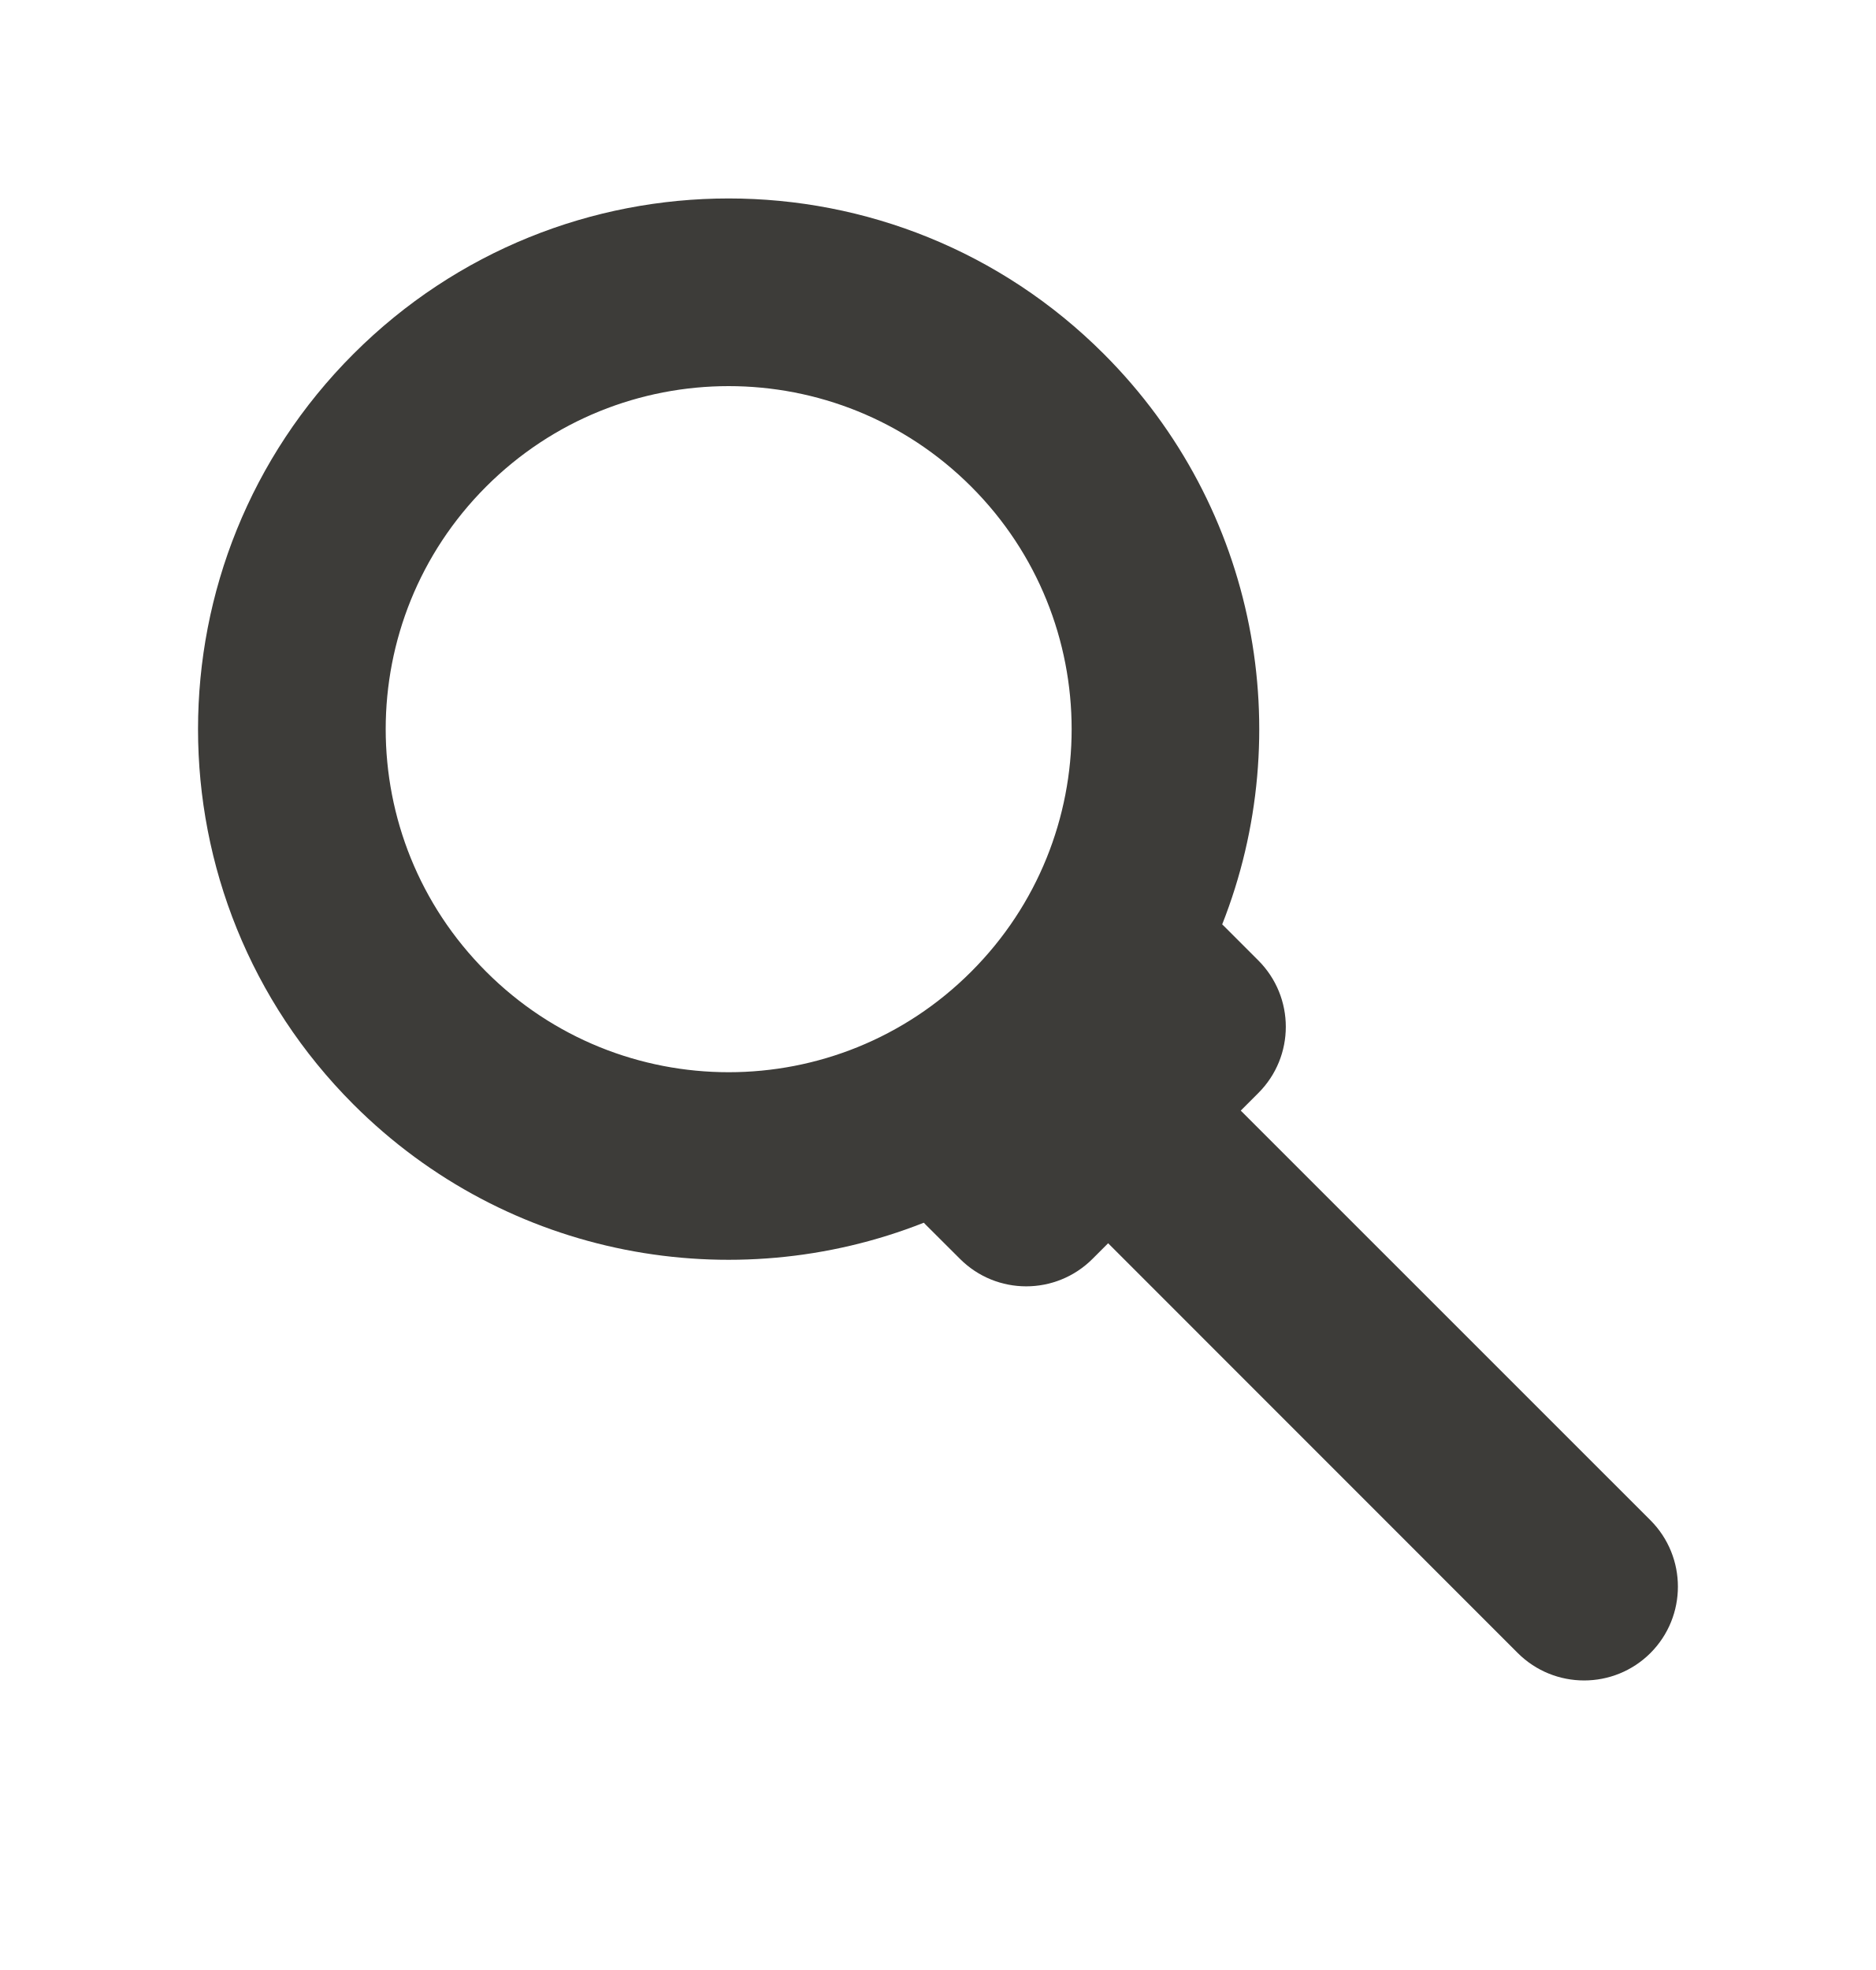
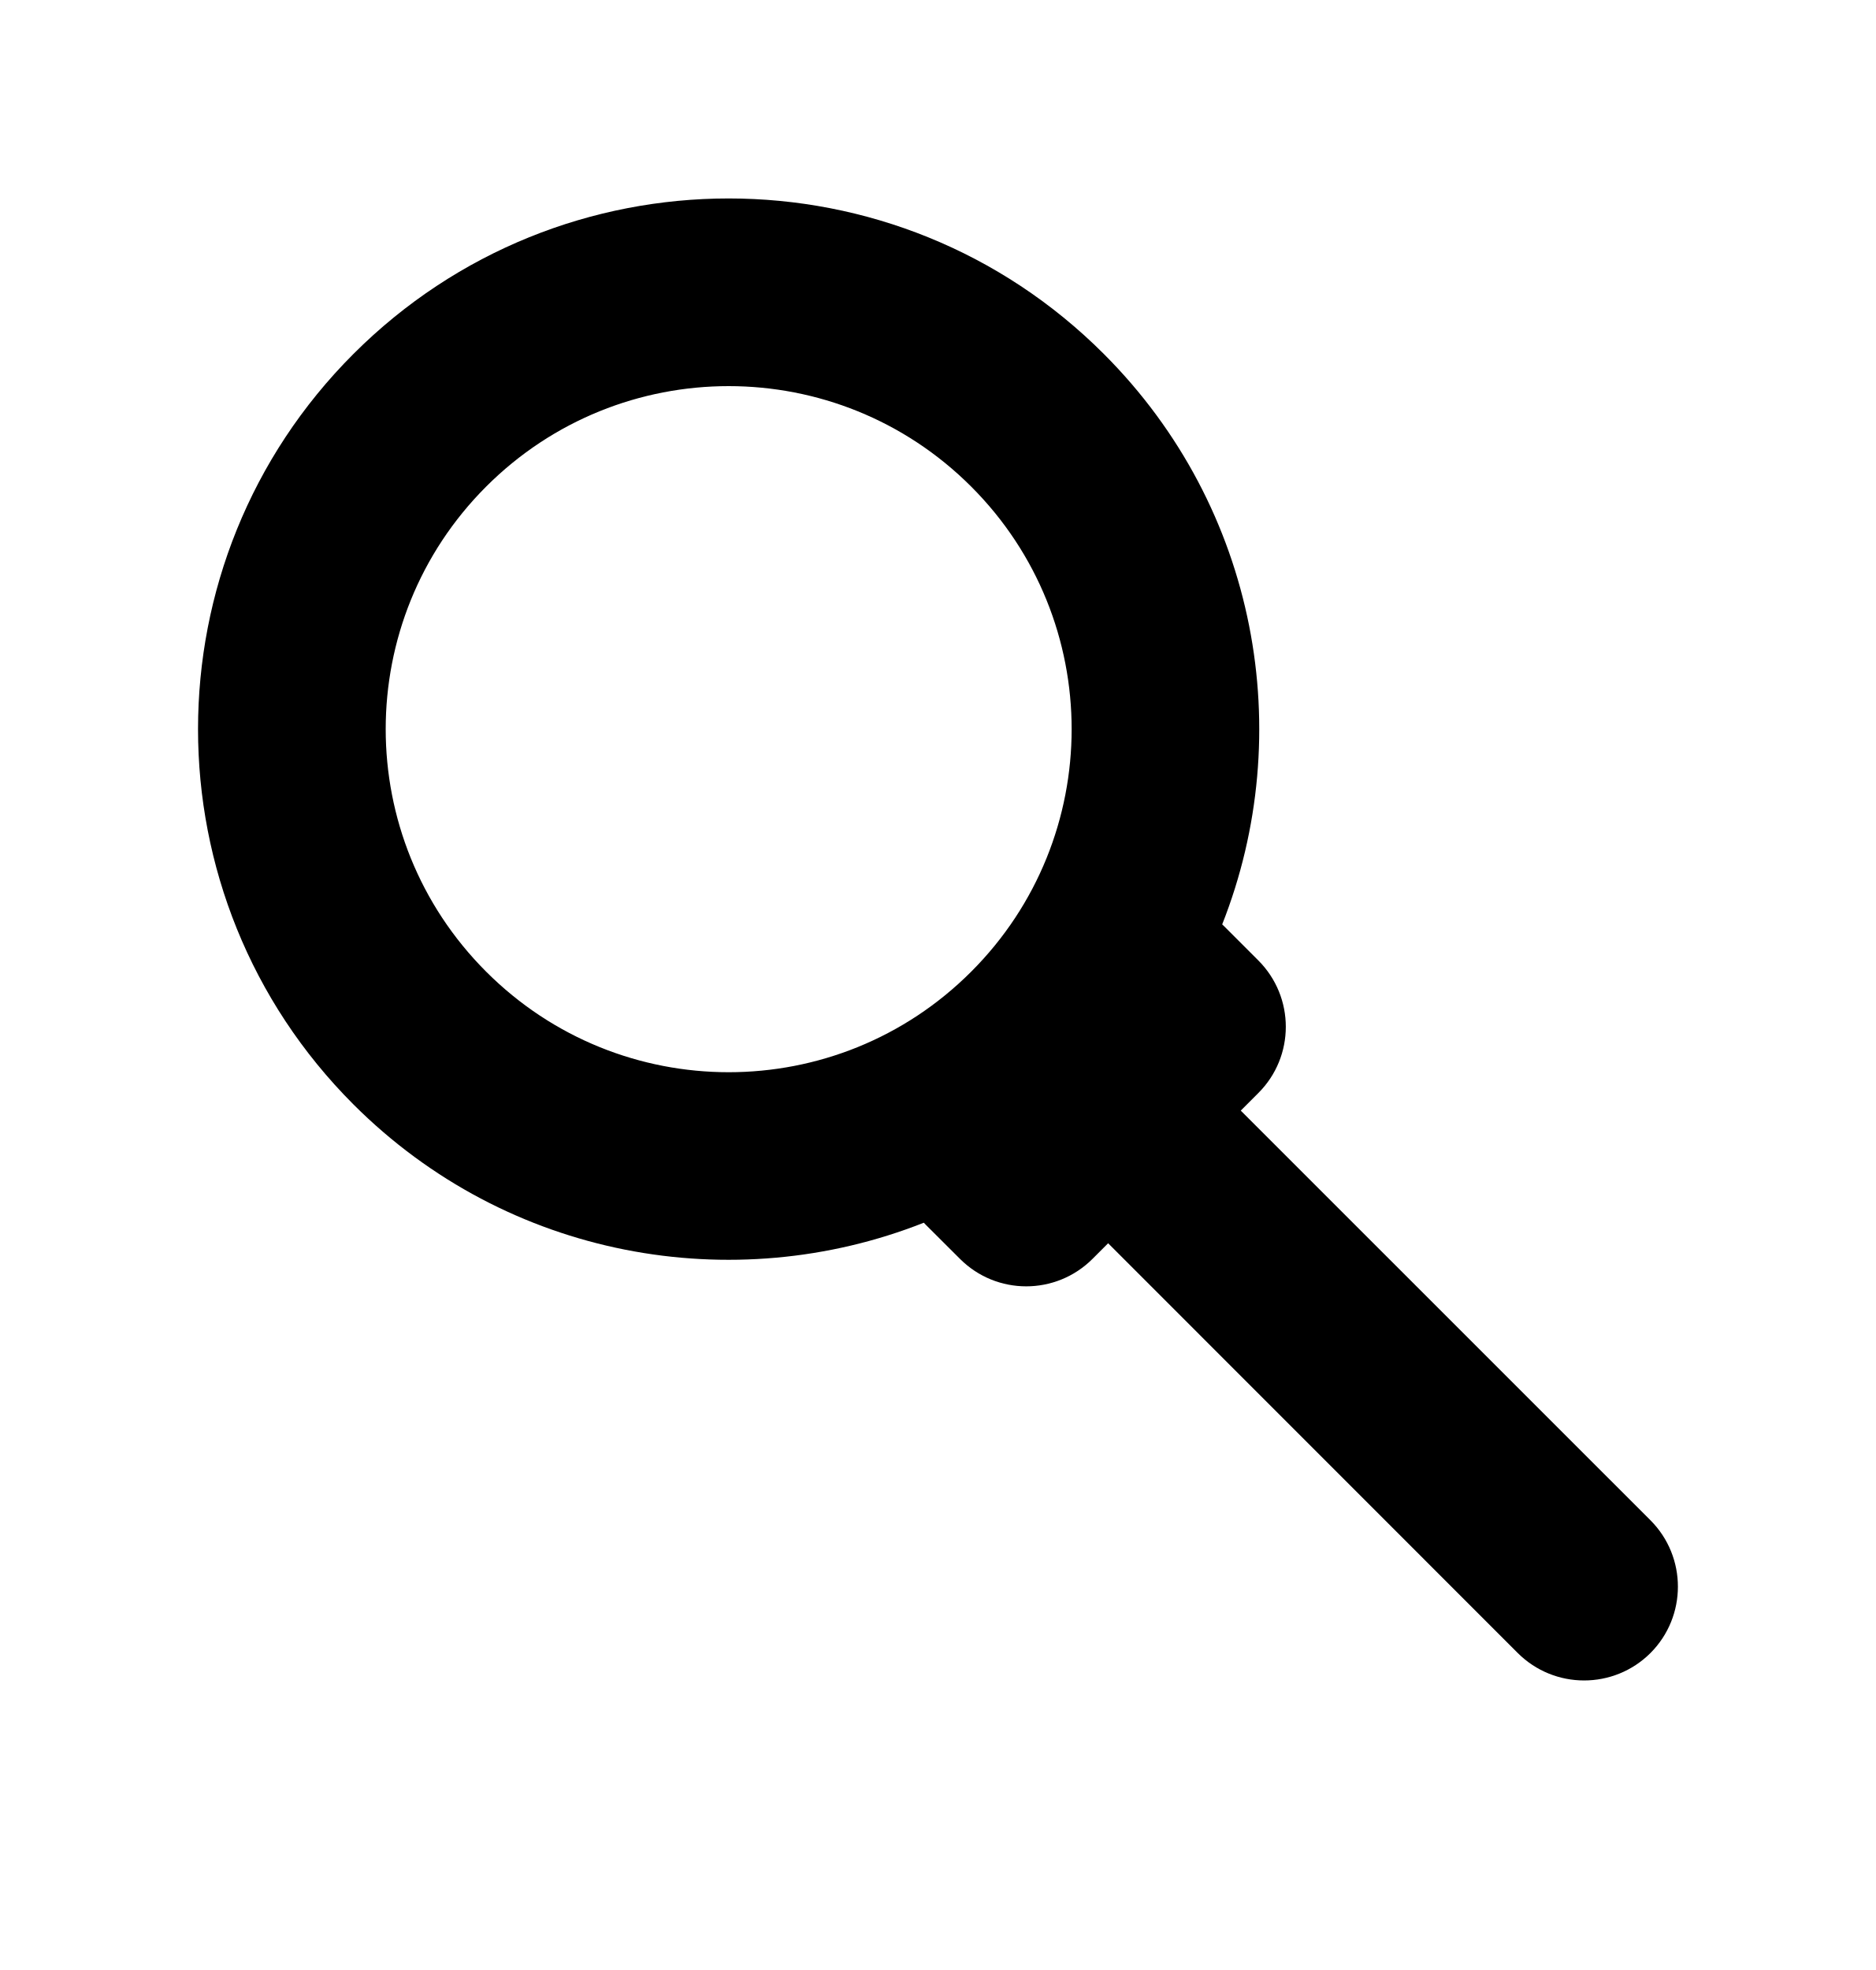
<svg xmlns="http://www.w3.org/2000/svg" width="20" height="21" viewBox="0 0 20 21" fill="none">
-   <path fill-rule="evenodd" clip-rule="evenodd" d="M11.814 13.253L16.181 17.621C16.572 18.011 17.205 18.011 17.596 17.621C17.986 17.23 17.986 16.597 17.596 16.206L13.228 11.839L13.415 11.652C13.806 11.262 13.806 10.629 13.415 10.238L13.051 9.874C13.044 9.867 13.037 9.86 13.03 9.854C13.833 7.821 13.412 5.417 11.768 3.773C9.559 1.563 5.978 1.563 3.768 3.773C1.559 5.982 1.559 9.563 3.768 11.773C5.412 13.417 7.817 13.837 9.849 13.034C9.856 13.041 9.863 13.049 9.87 13.056L10.234 13.419C10.624 13.81 11.257 13.81 11.648 13.419L11.814 13.253ZM10.354 10.358C11.782 8.93 11.782 6.615 10.354 5.187C8.926 3.759 6.611 3.759 5.183 5.187C3.755 6.615 3.755 8.93 5.183 10.358C6.611 11.787 8.926 11.787 10.354 10.358Z" fill="#3D3C39" />
+   <path fill-rule="evenodd" clip-rule="evenodd" d="M11.814 13.253L16.181 17.621C16.572 18.011 17.205 18.011 17.596 17.621C17.986 17.23 17.986 16.597 17.596 16.206L13.228 11.839L13.415 11.652C13.806 11.262 13.806 10.629 13.415 10.238L13.051 9.874C13.044 9.867 13.037 9.86 13.03 9.854C13.833 7.821 13.412 5.417 11.768 3.773C9.559 1.563 5.978 1.563 3.768 3.773C1.559 5.982 1.559 9.563 3.768 11.773C5.412 13.417 7.817 13.837 9.849 13.034C9.856 13.041 9.863 13.049 9.87 13.056L10.234 13.419C10.624 13.81 11.257 13.81 11.648 13.419L11.814 13.253ZM10.354 10.358C11.782 8.93 11.782 6.615 10.354 5.187C8.926 3.759 6.611 3.759 5.183 5.187C3.755 6.615 3.755 8.93 5.183 10.358C6.611 11.787 8.926 11.787 10.354 10.358Z" fill="currentColor" />
</svg>
